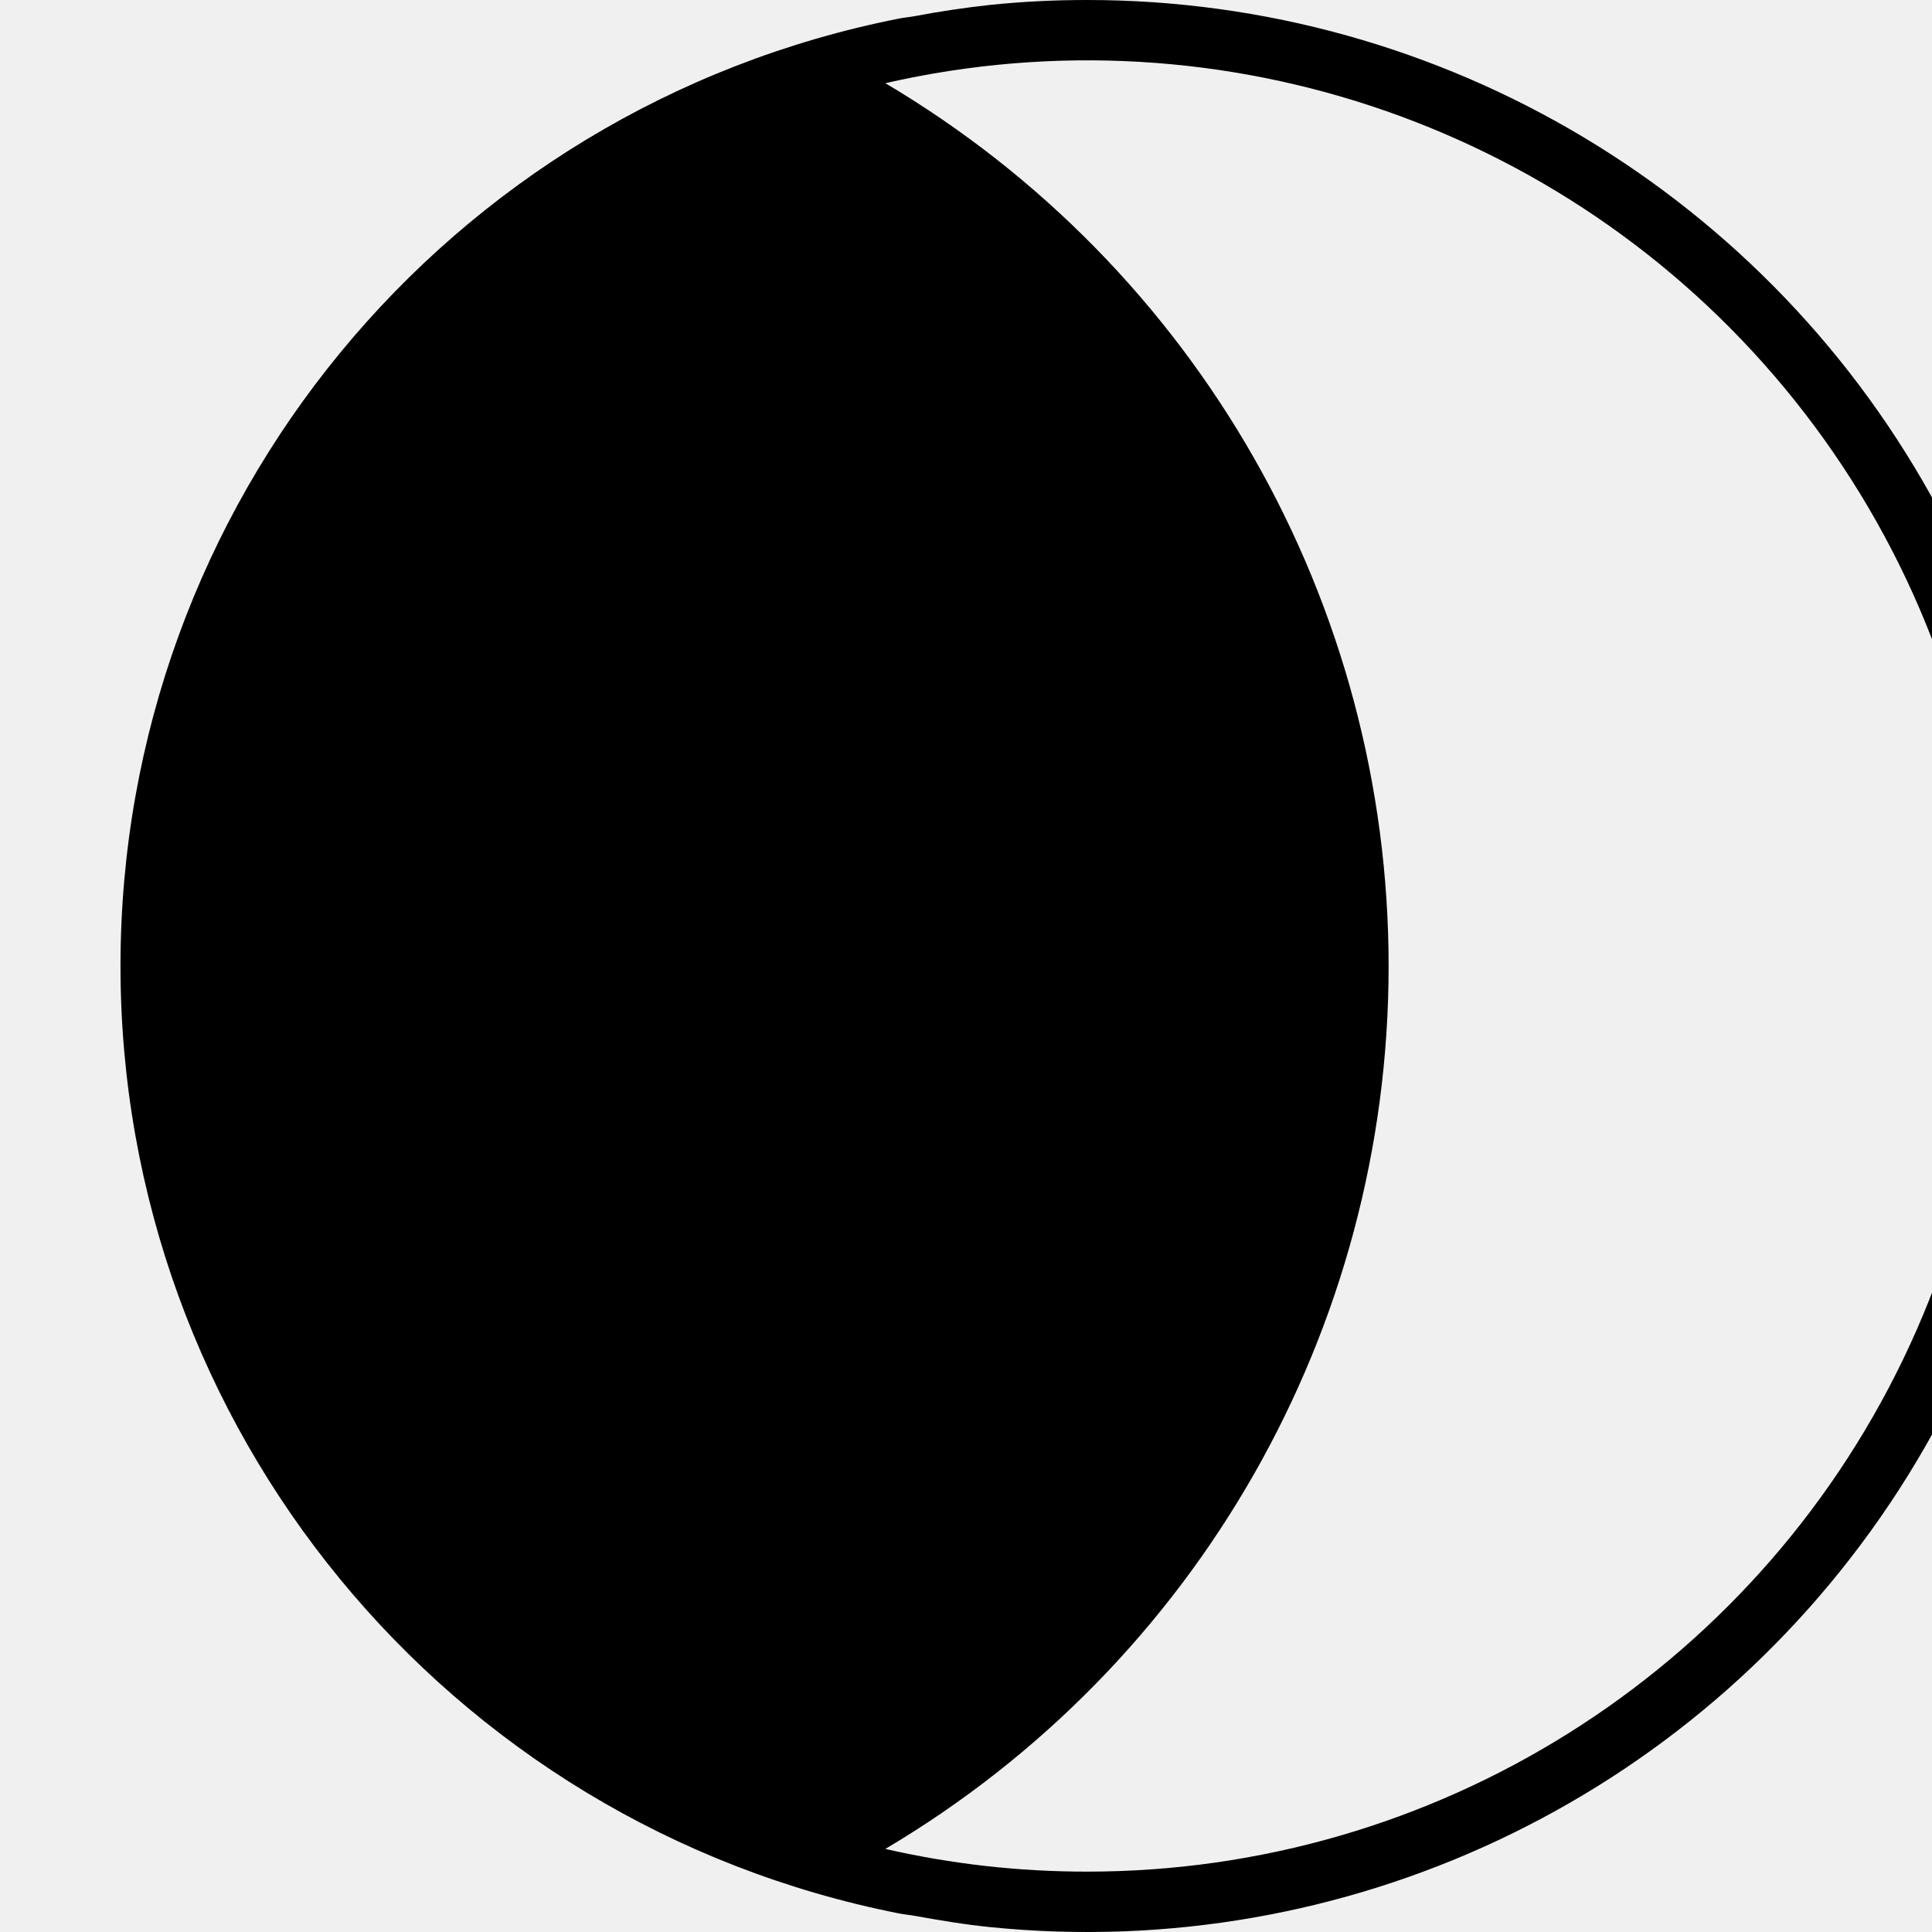
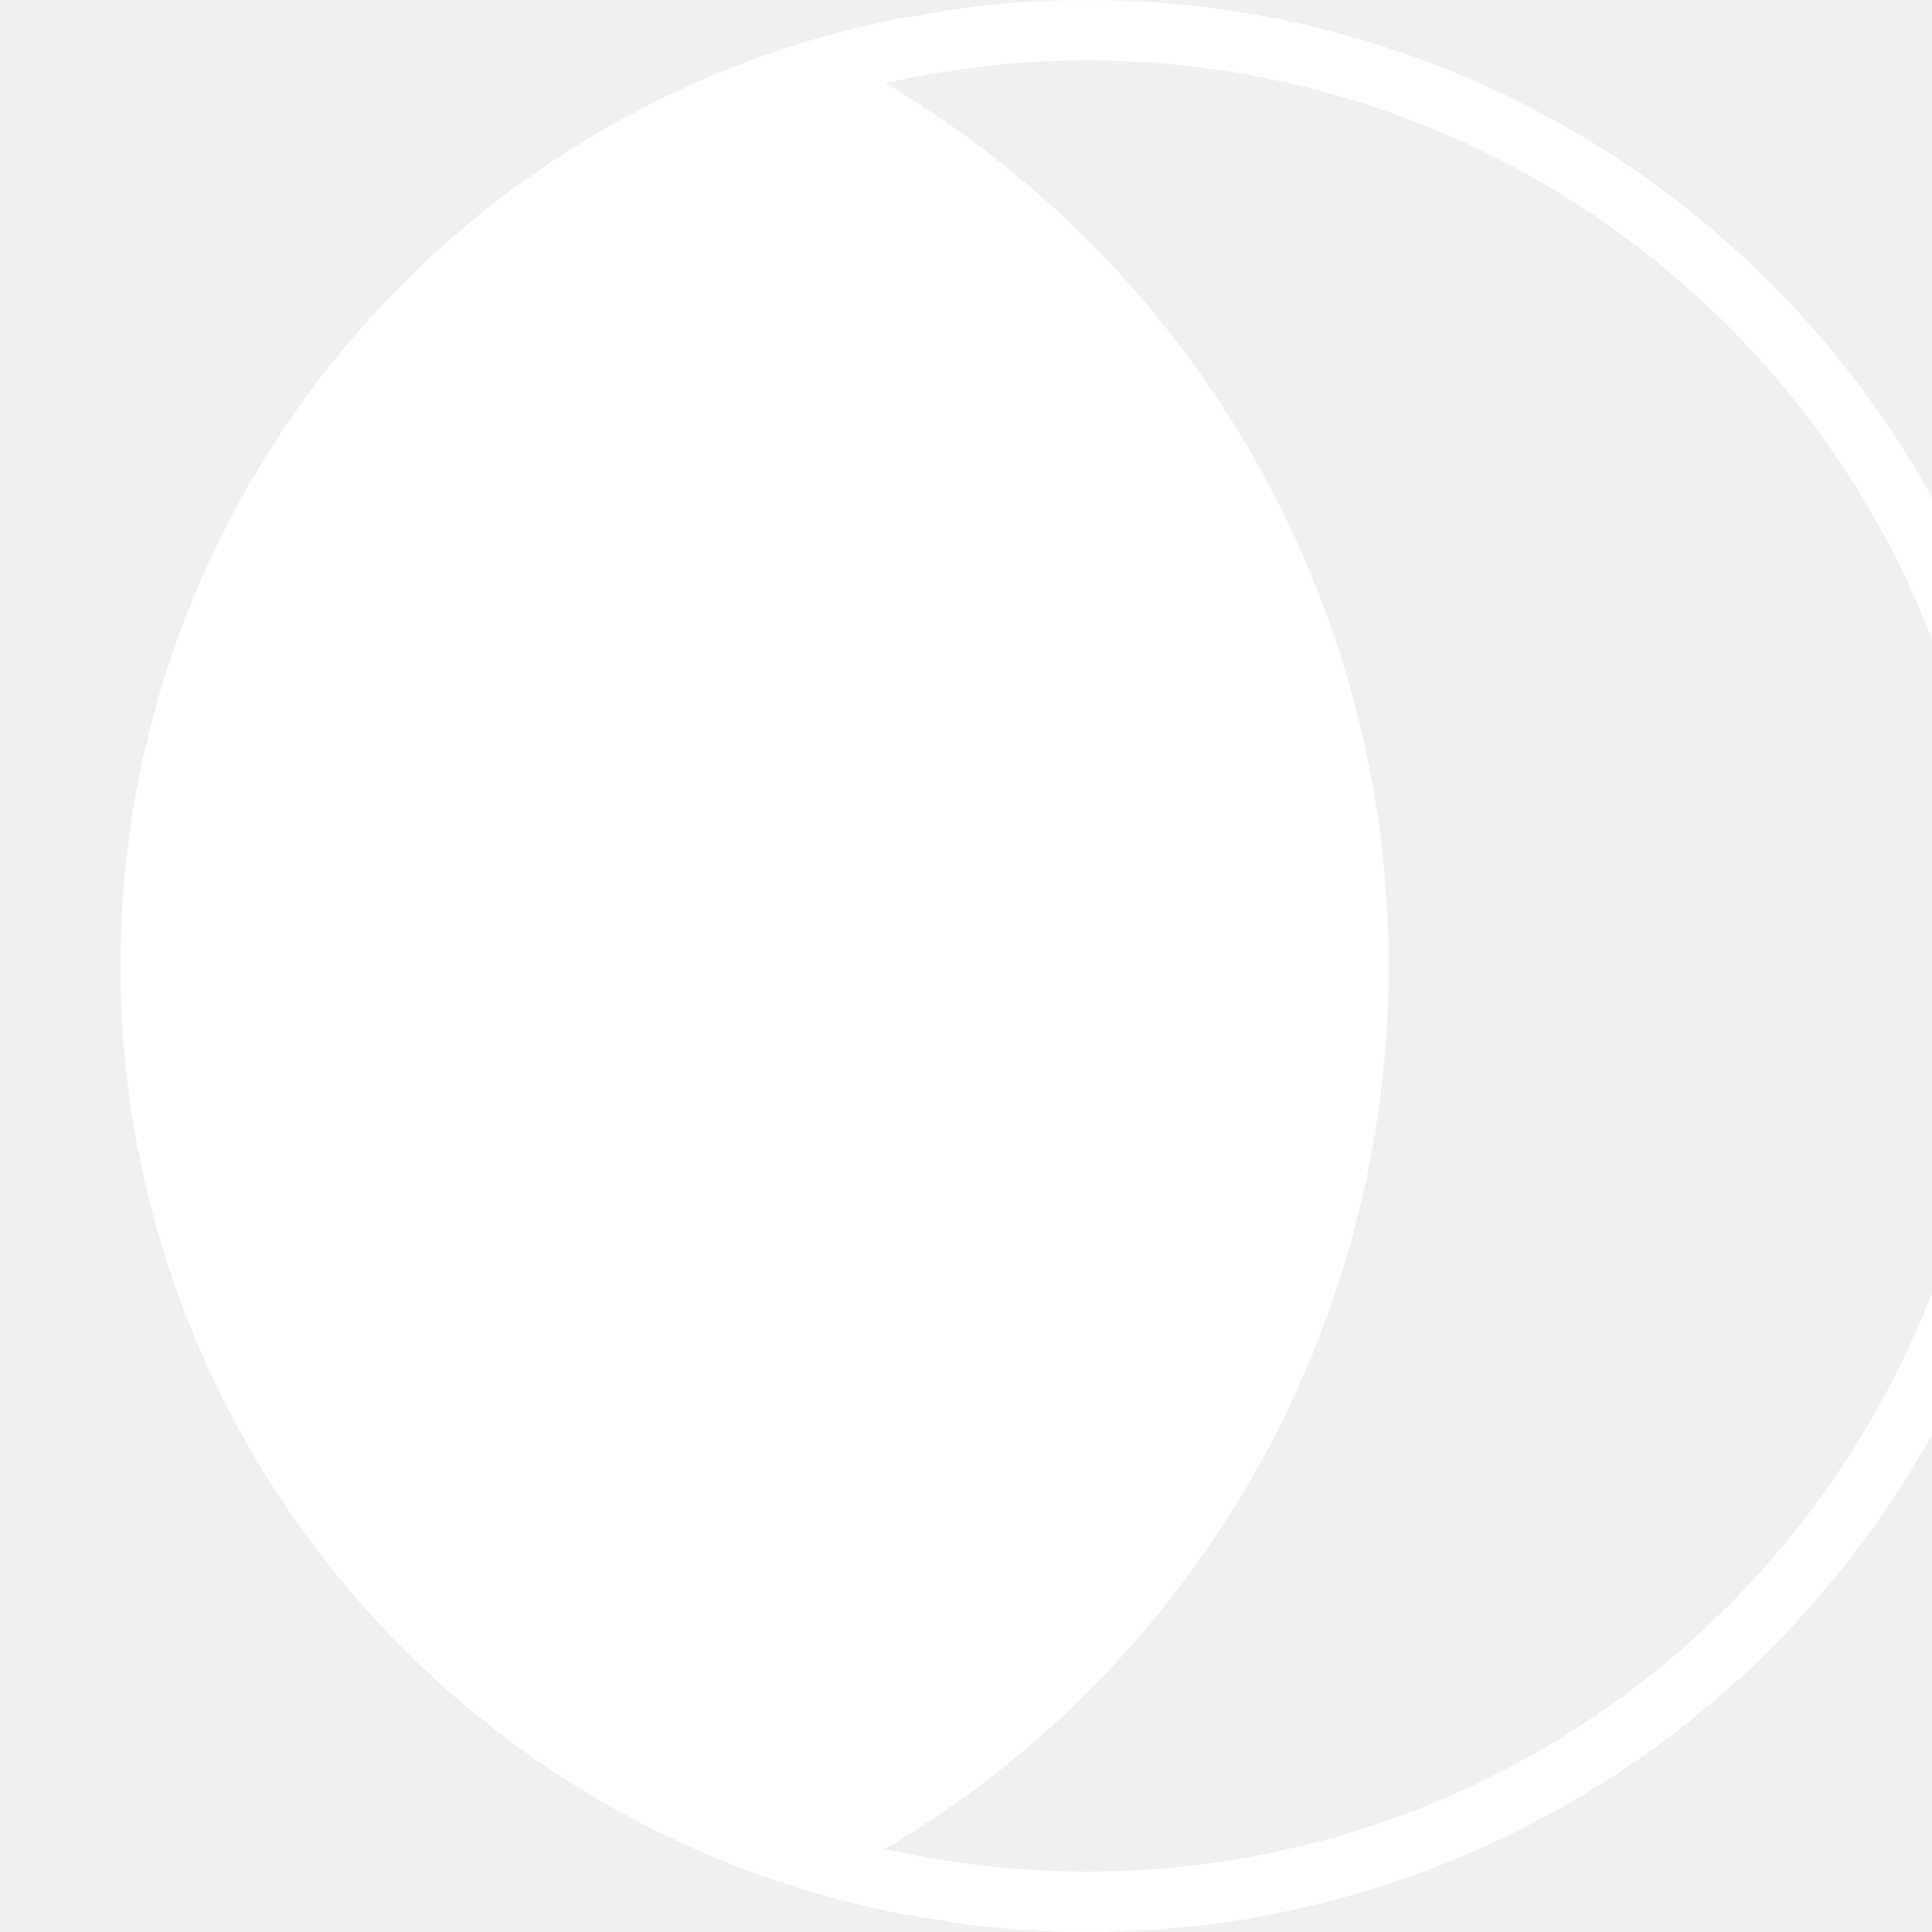
- <svg xmlns="http://www.w3.org/2000/svg" width="16" height="16" fill="currentColor" class="qi-801" viewBox="0 0 16 16">
+ <svg xmlns="http://www.w3.org/2000/svg" width="16" height="16" fill="#FFF" class="qi-801" viewBox="0 0 16 16">
  <path d="M9 0c-.265 0-.53.013-.795.04a7.985 7.985 0 0 0-.631.094c-.043.008-.087.011-.13.02a7.998 7.998 0 0 0 0 15.692c.043.009.087.012.13.02.208.037.417.073.631.094A8 8 0 1 0 9 0Zm0 15.5a7.46 7.46 0 0 1-1.668-.188 8.497 8.497 0 0 0 0-14.623A7.5 7.5 0 1 1 9 15.5Z" />
</svg>
